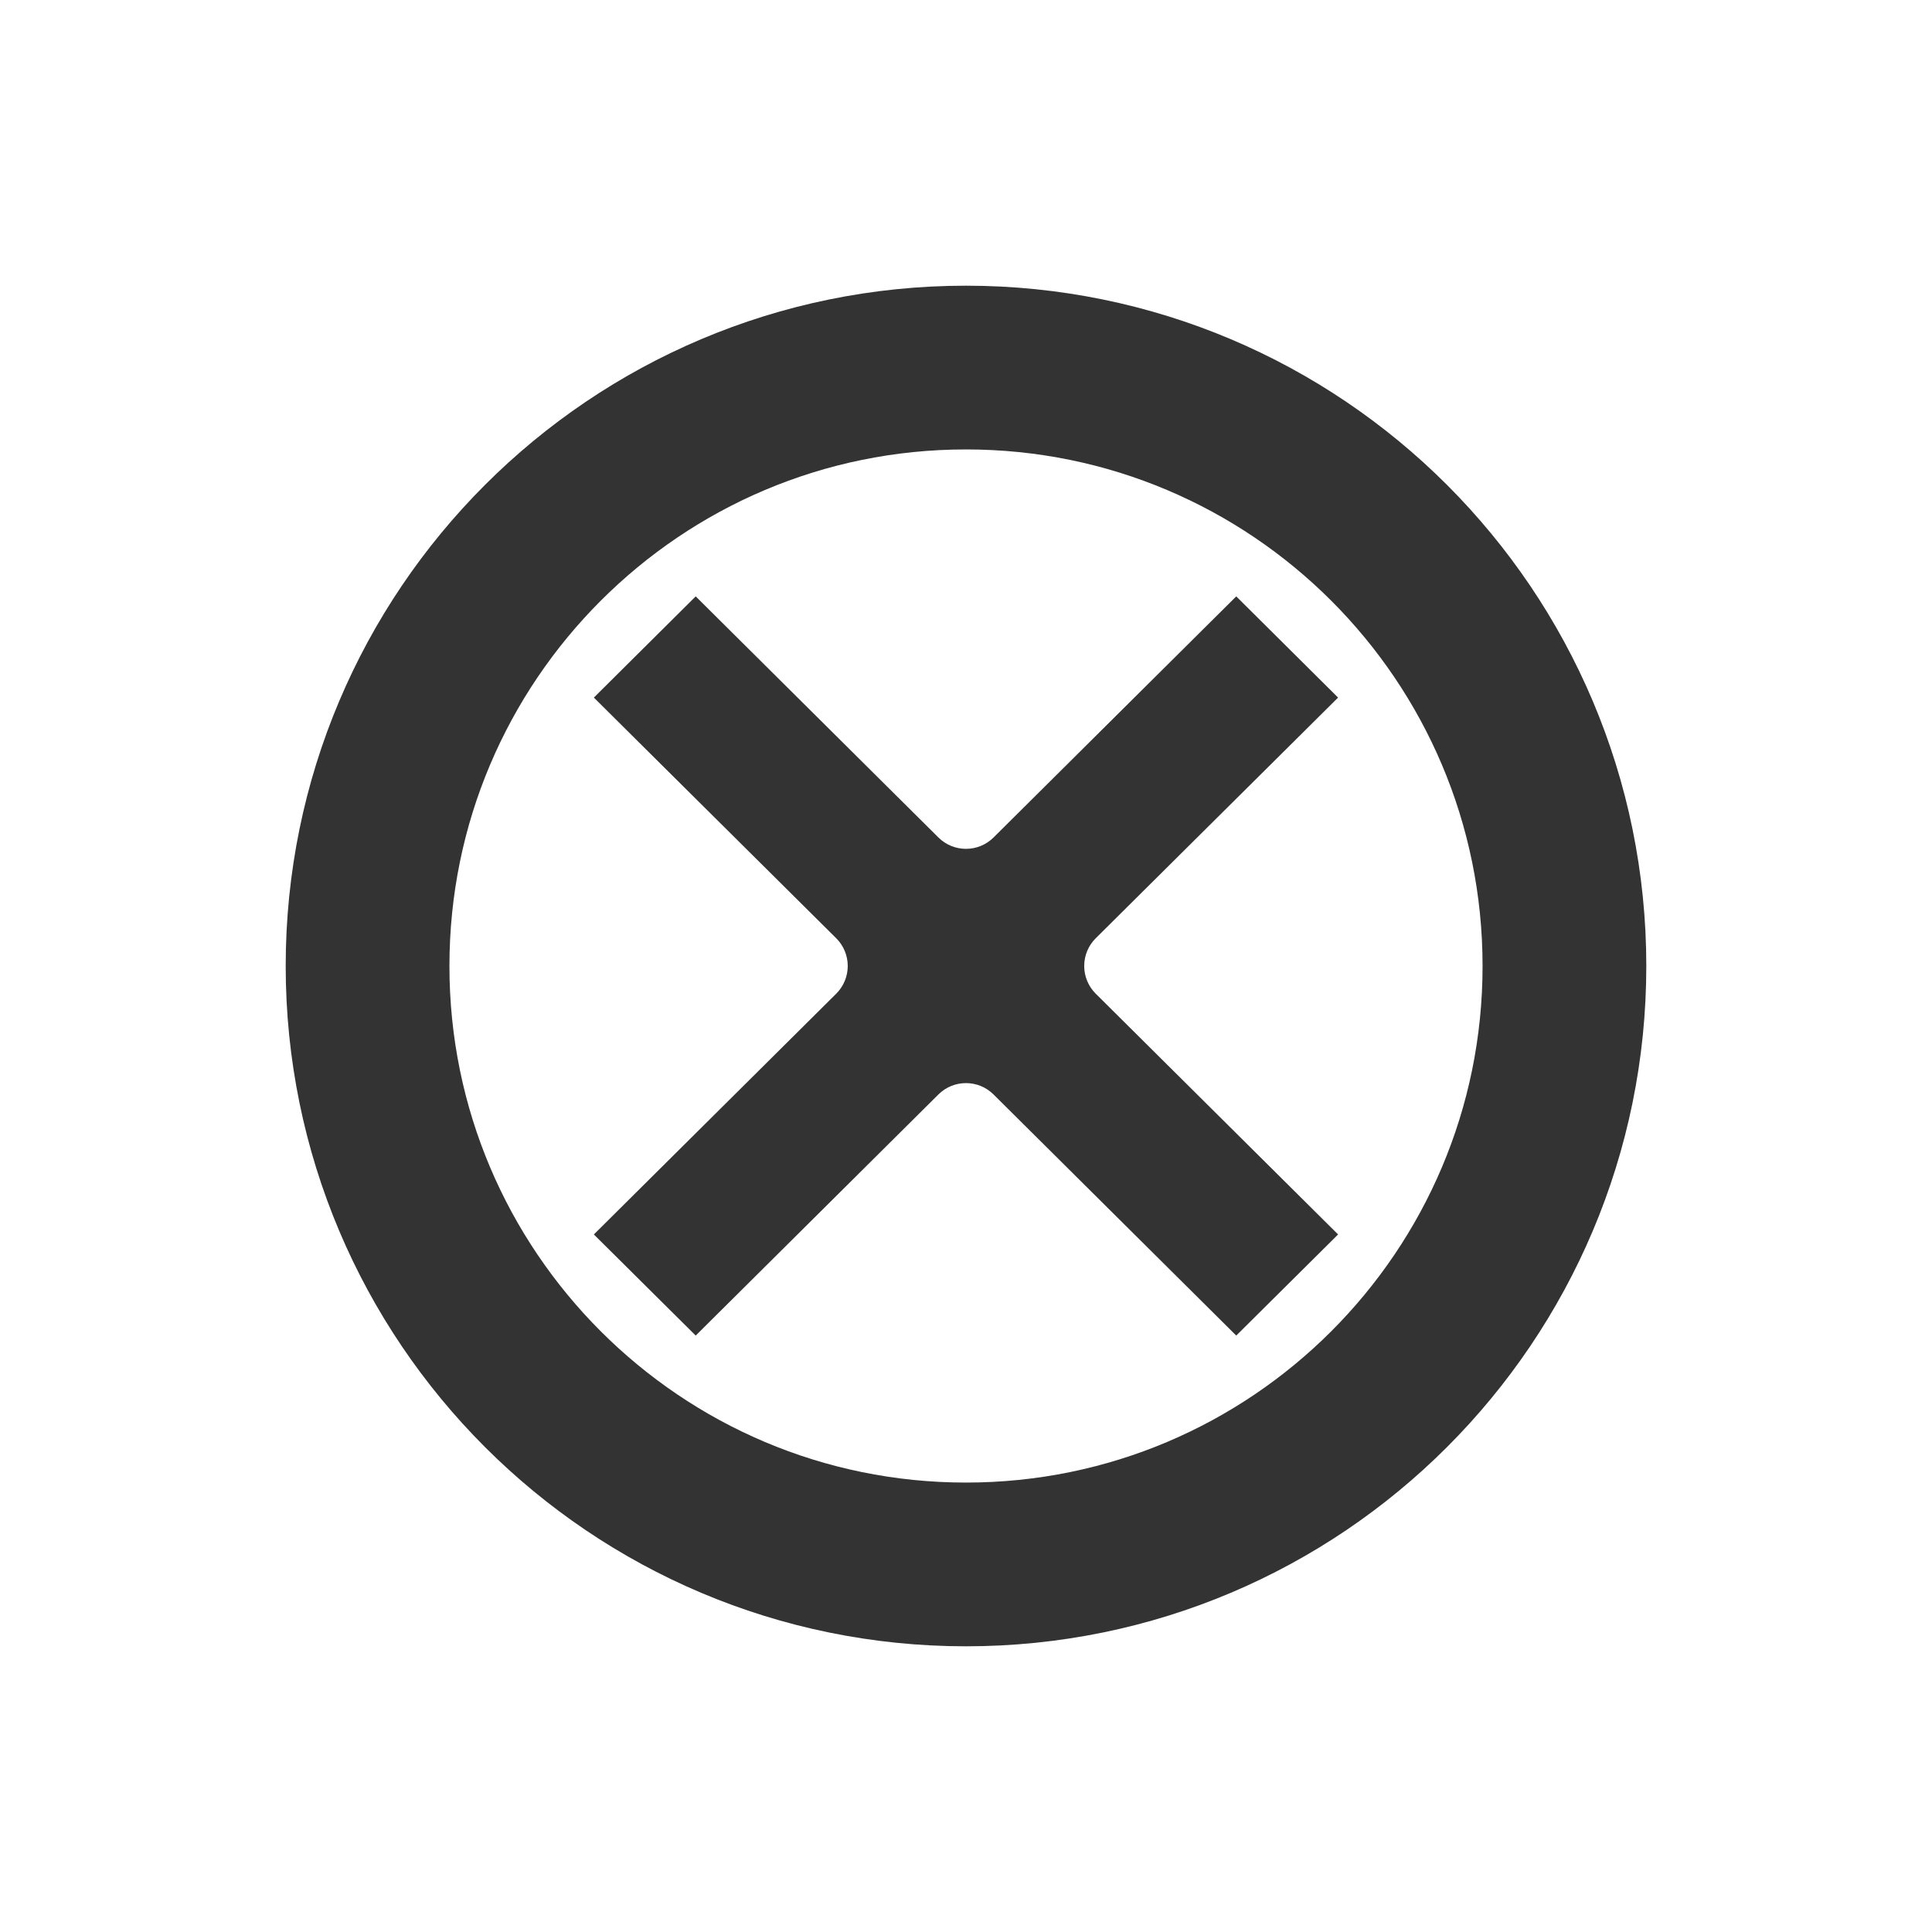
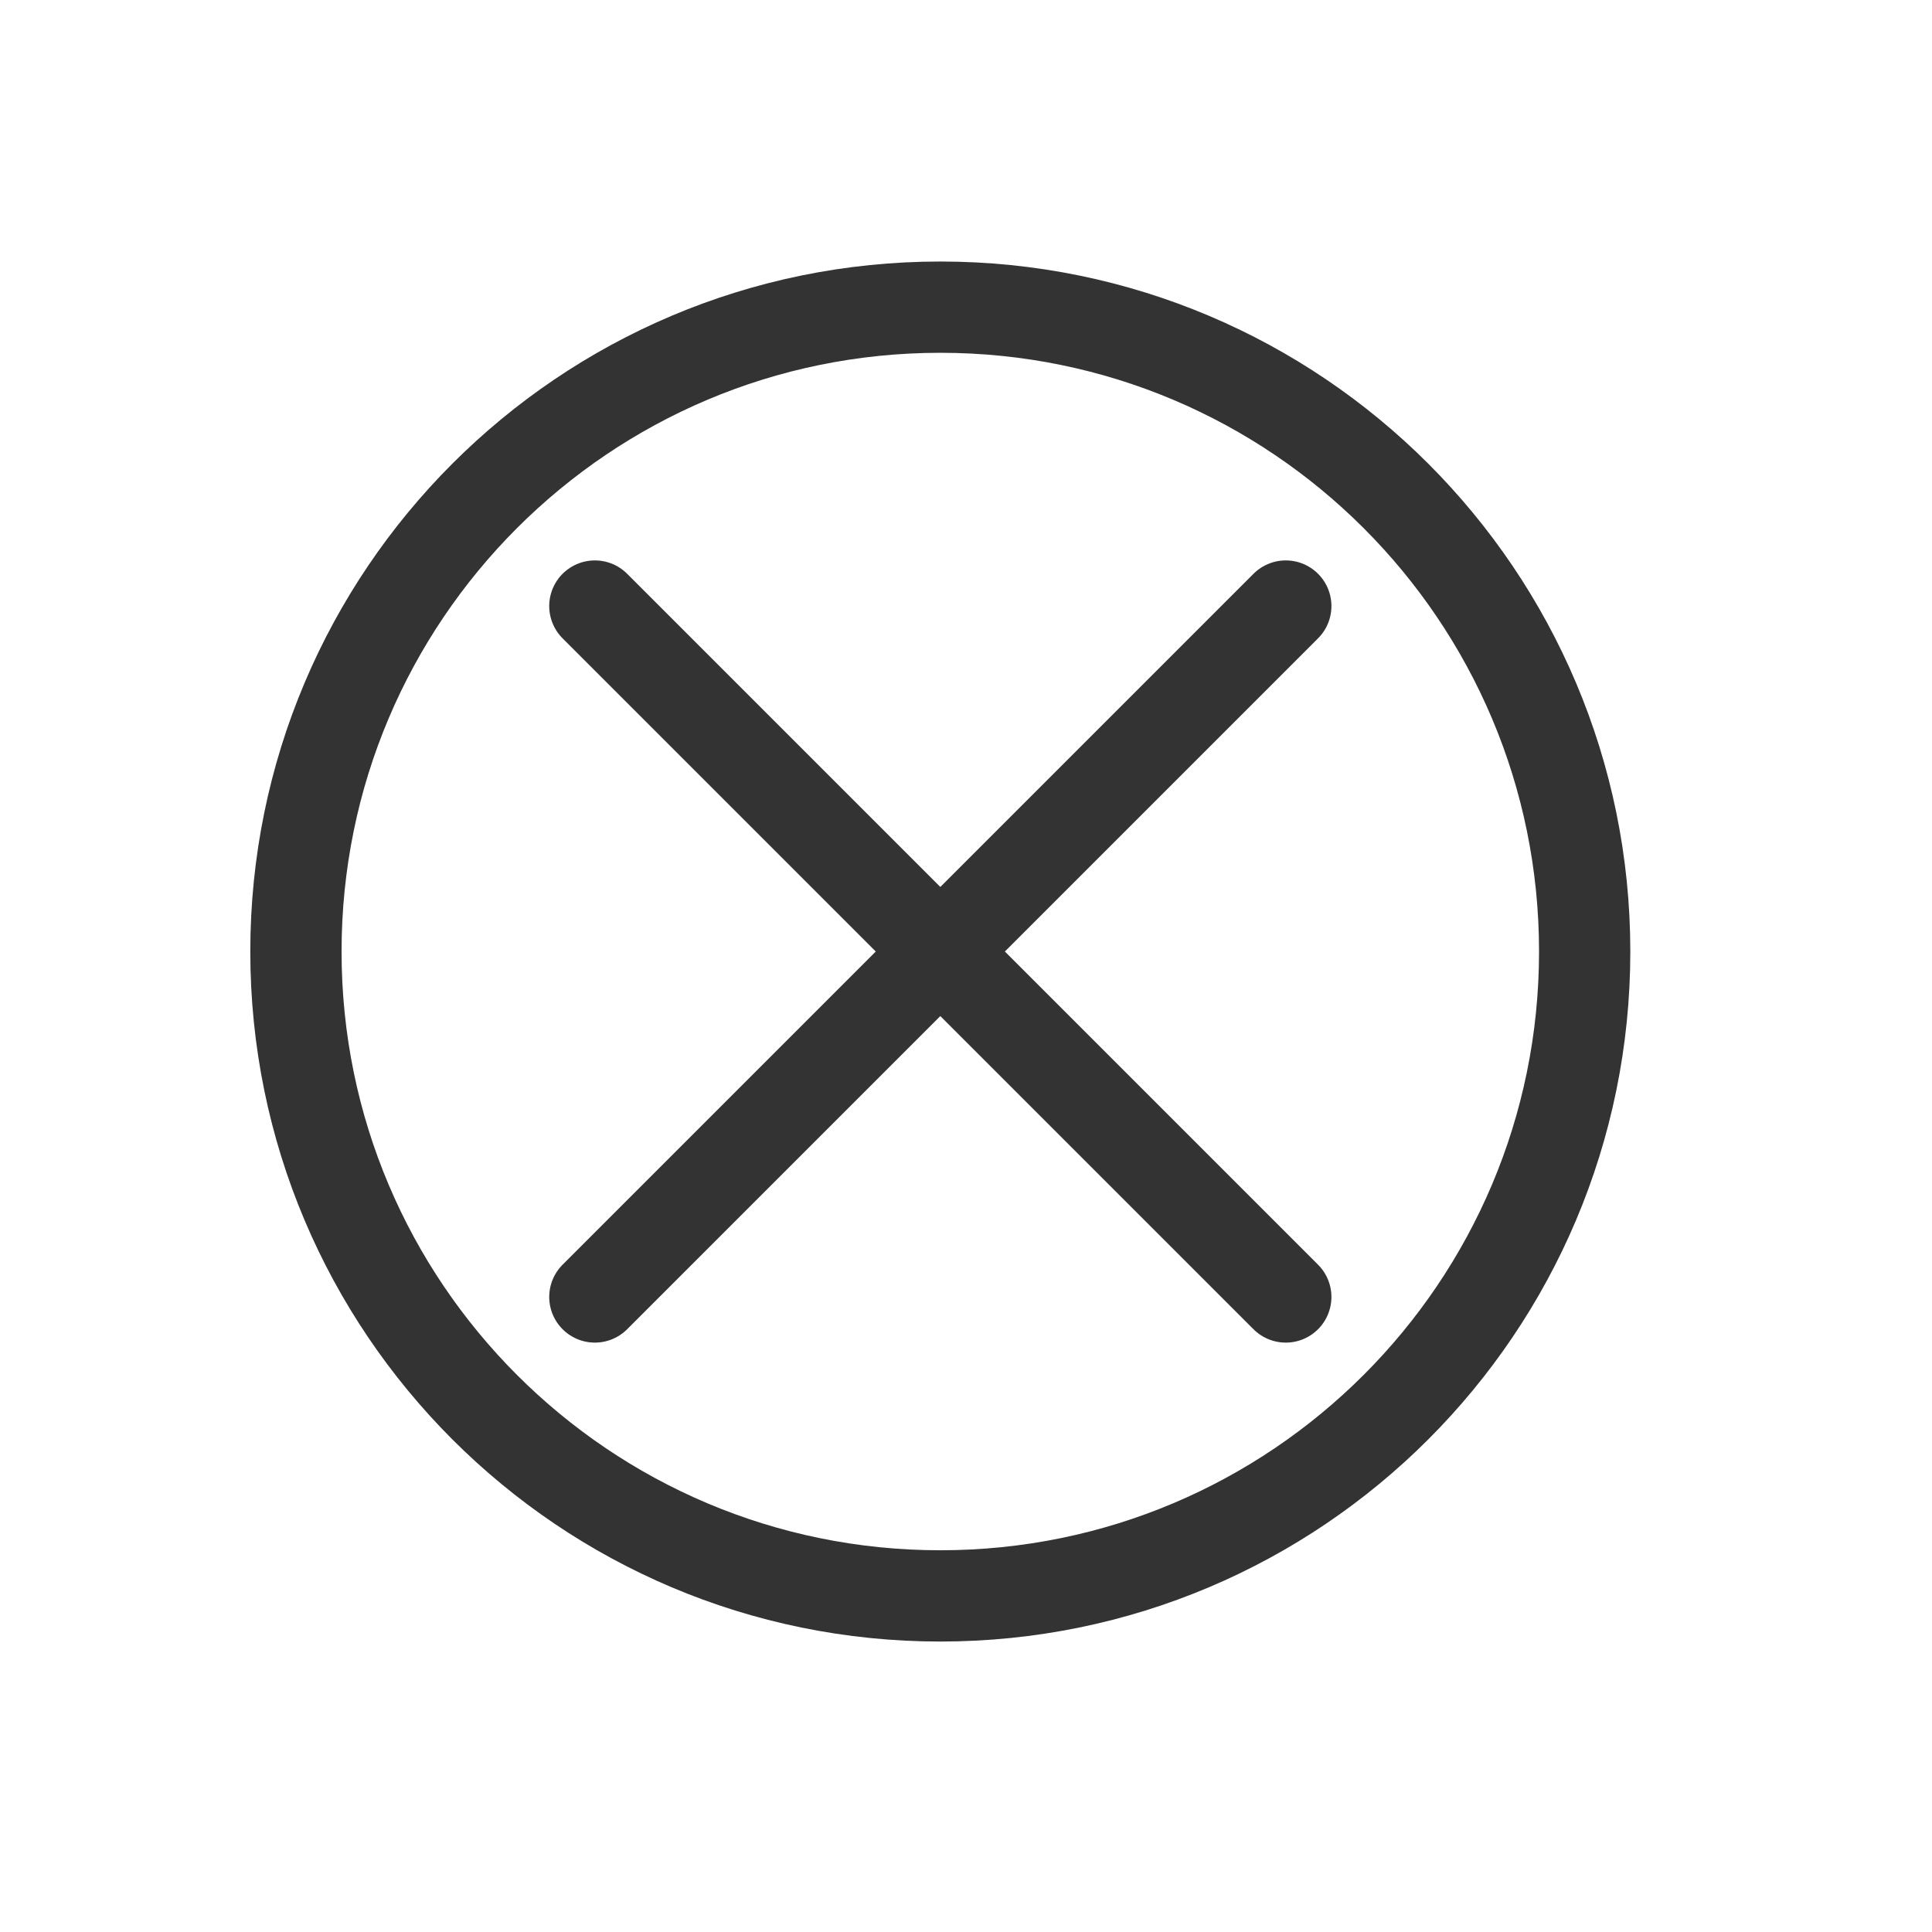
<svg xmlns="http://www.w3.org/2000/svg" version="1.1" x="0px" y="0px" width="24px" height="24px" viewBox="0 0 24 24" style="enable-background:new 0 0 24 24;" xml:space="preserve" id="svg6">
  <defs id="defs10" />
  <g style="display:none;" id="Guides">
</g>
-   <path id="rect35194-3" style="opacity:1;vector-effect:none;fill:#333333;fill-opacity:1;stroke:none;stroke-width:5.262;stroke-linecap:butt;stroke-linejoin:round;stroke-miterlimit:4;stroke-dasharray:none;stroke-dashoffset:0;stroke-opacity:1" d="m 6.068,3.943 -2.219,2.205 5.281,5.244 a 0.852,0.852 0 0 1 0,1.207 l -5.281,5.246 2.219,2.203 5.289,-5.254 a 0.852,0.852 0 0 1 1.199,0 l 5.289,5.254 2.219,-2.203 -5.281,-5.246 a 0.852,0.852 0 0 1 0,-1.207 l 5.281,-5.244 -2.219,-2.205 -5.289,5.254 a 0.852,0.852 0 0 1 -1.199,0 z" transform="matrix(0.5701584,0,0,0.5701584,5.182598,5.160326)" />
-   <circle style="fill:none;stroke:#333333;stroke-width:2.034;stroke-linecap:round;stroke-linejoin:round;stroke-miterlimit:4;stroke-dasharray:none;paint-order:stroke fill markers" id="path949" cx="12" cy="12" r="7.434" />
+   <path id="path949" style="fill:none;stroke:#333333;stroke-width:1.053;stroke-linecap:round;stroke-linejoin:round;stroke-miterlimit:4;stroke-dasharray:none;paint-order:stroke fill markers" transform="matrix(1.076761,0,0,1.076761,-1.24033,-1.100873)" d="M 12,4.566 A 7.434,7.434 0 0 0 4.566,12 7.434,7.434 0 0 0 12,19.434 7.434,7.434 0 0 0 19.434,12 7.434,7.434 0 0 0 12,4.566 Z" />
+   <g id="g846" transform="matrix(0.9810867,0,0,0.9810867,0.2209223,0.2235599)" style="stroke-width:1.019">
+     <path style="fill:none;fill-rule:evenodd;stroke:#333333;stroke-width:1.156;stroke-linecap:round;stroke-linejoin:miter;stroke-miterlimit:4;stroke-dasharray:none;stroke-opacity:1" d="M 16.055,7.446 7.307,16.194" id="path963" />
+     <path style="fill:#333333;fill-rule:evenodd;stroke:#333333;stroke-width:1.156;stroke-linecap:round;stroke-linejoin:miter;stroke-miterlimit:4;stroke-dasharray:none;stroke-opacity:1" d="M 16.055,16.194 7.307,7.446" id="path963-3" />
+   </g>
</svg>
